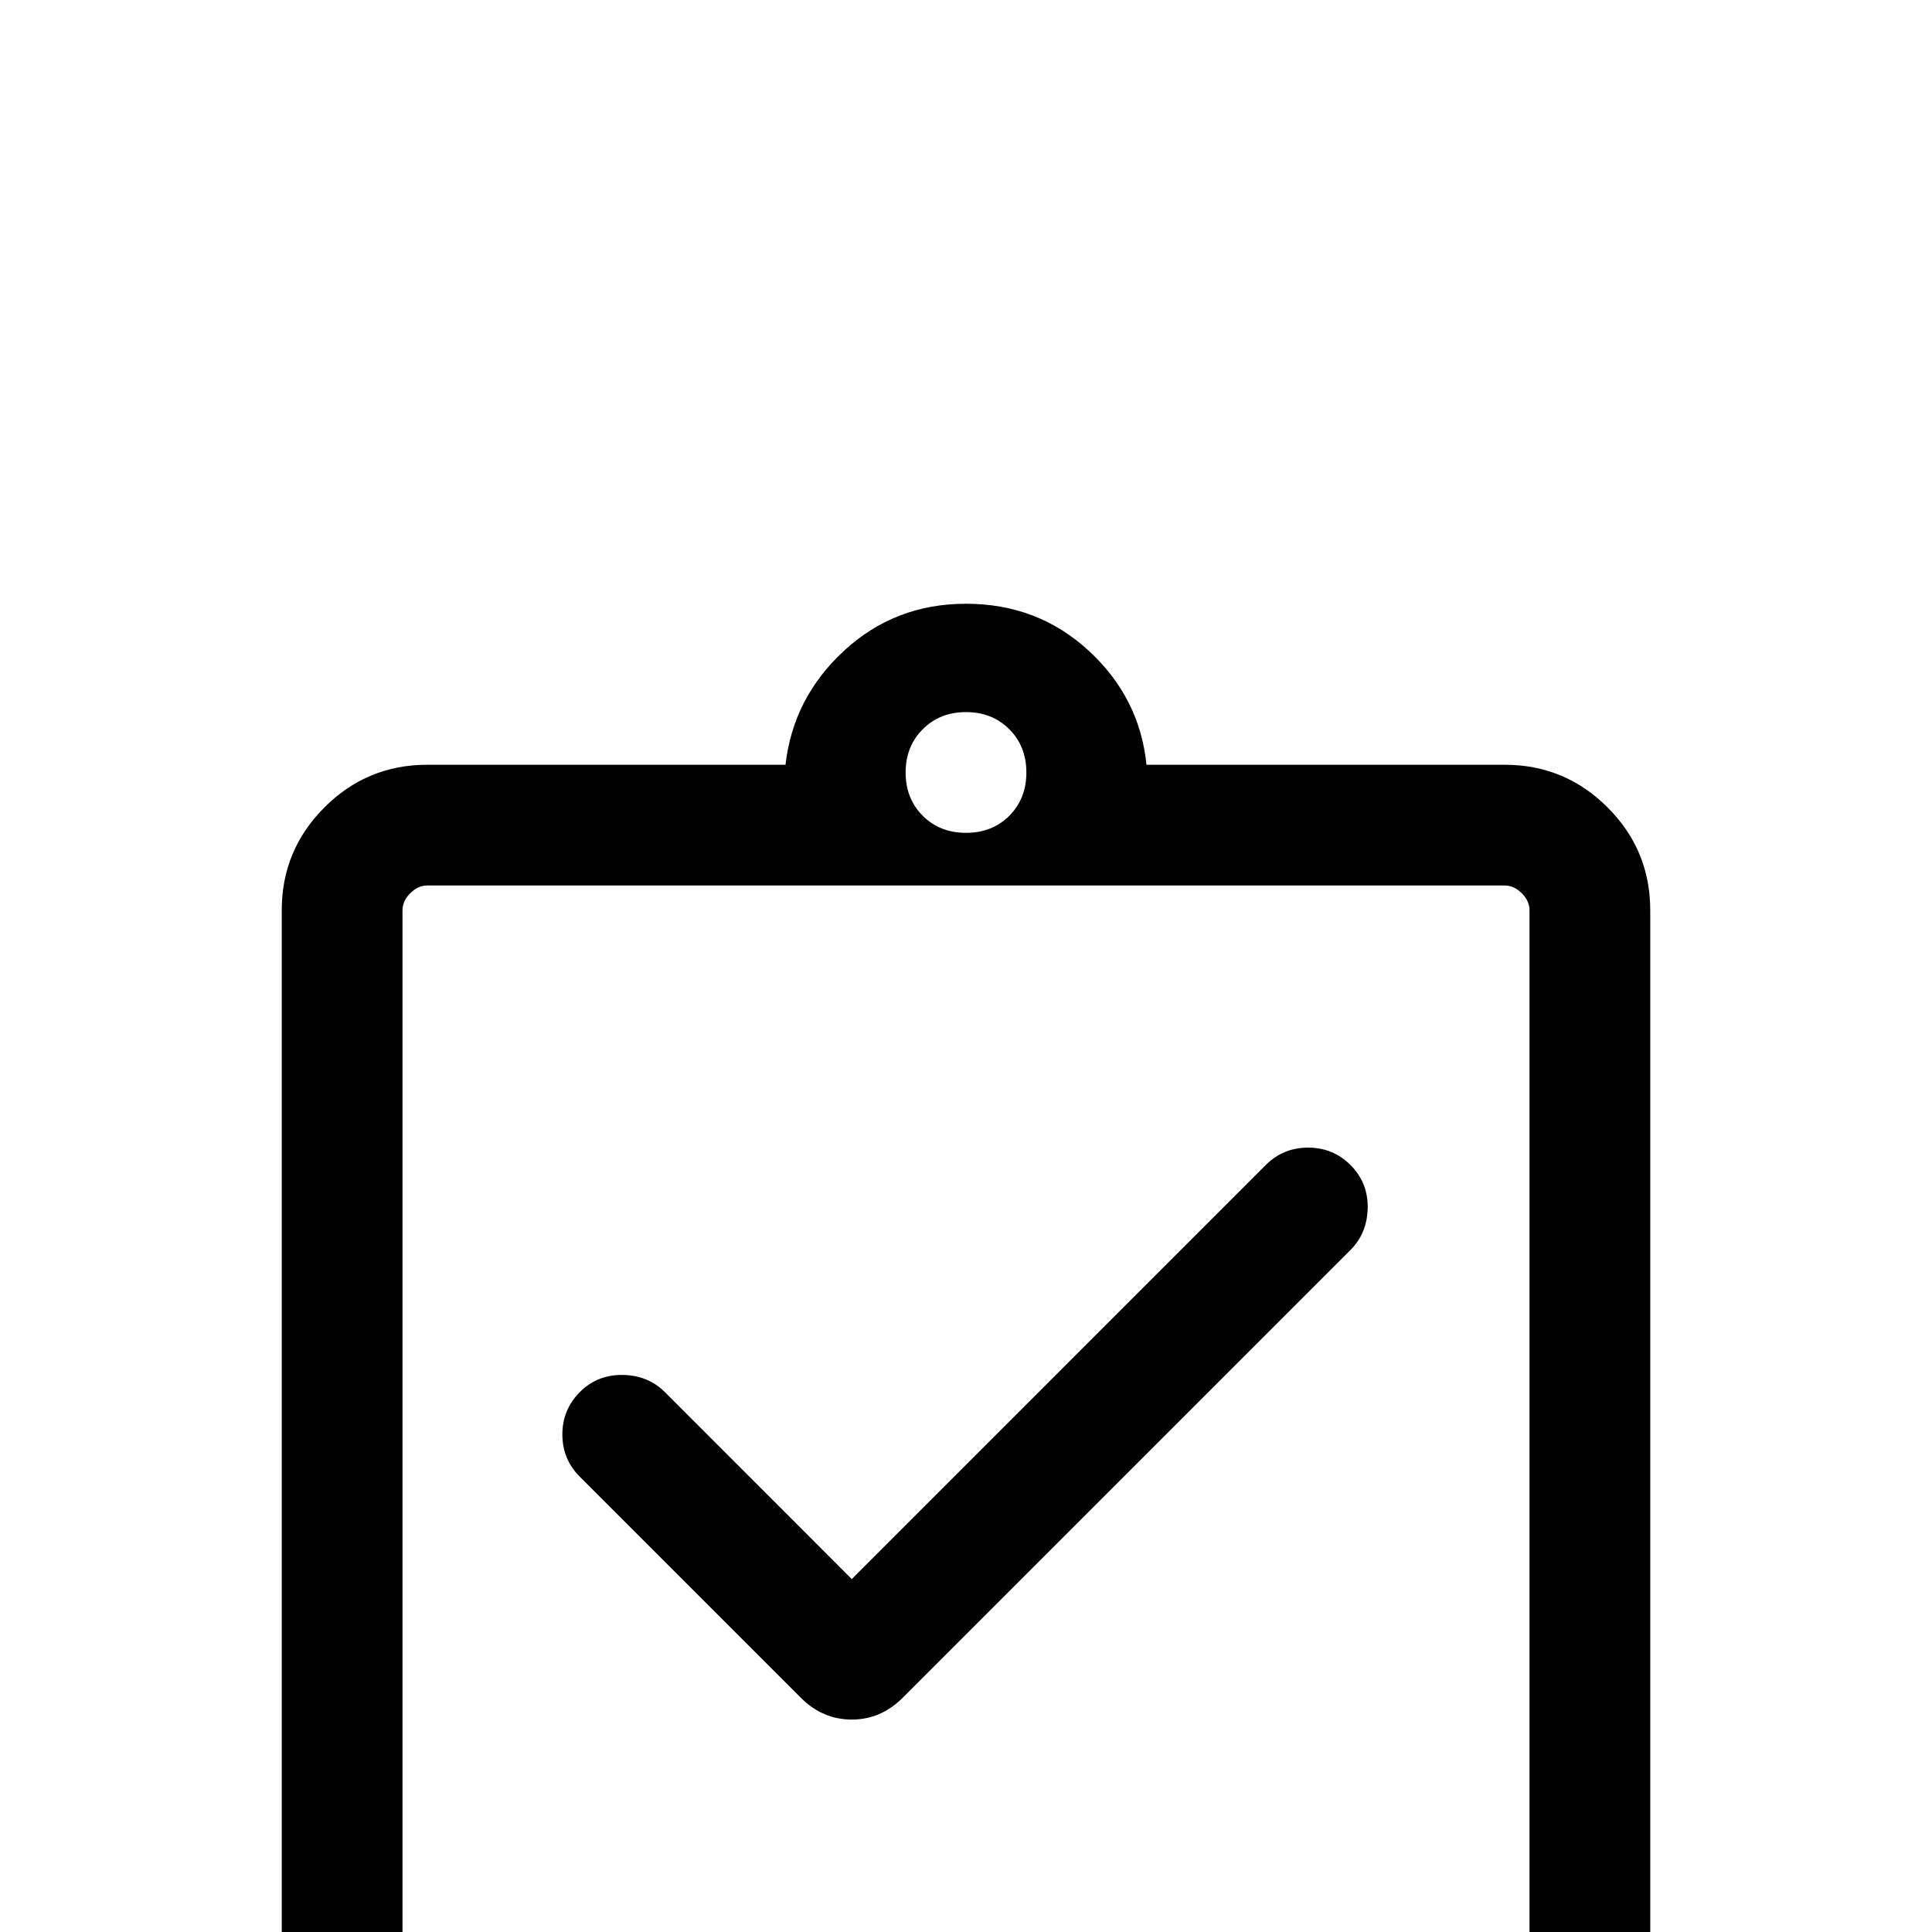
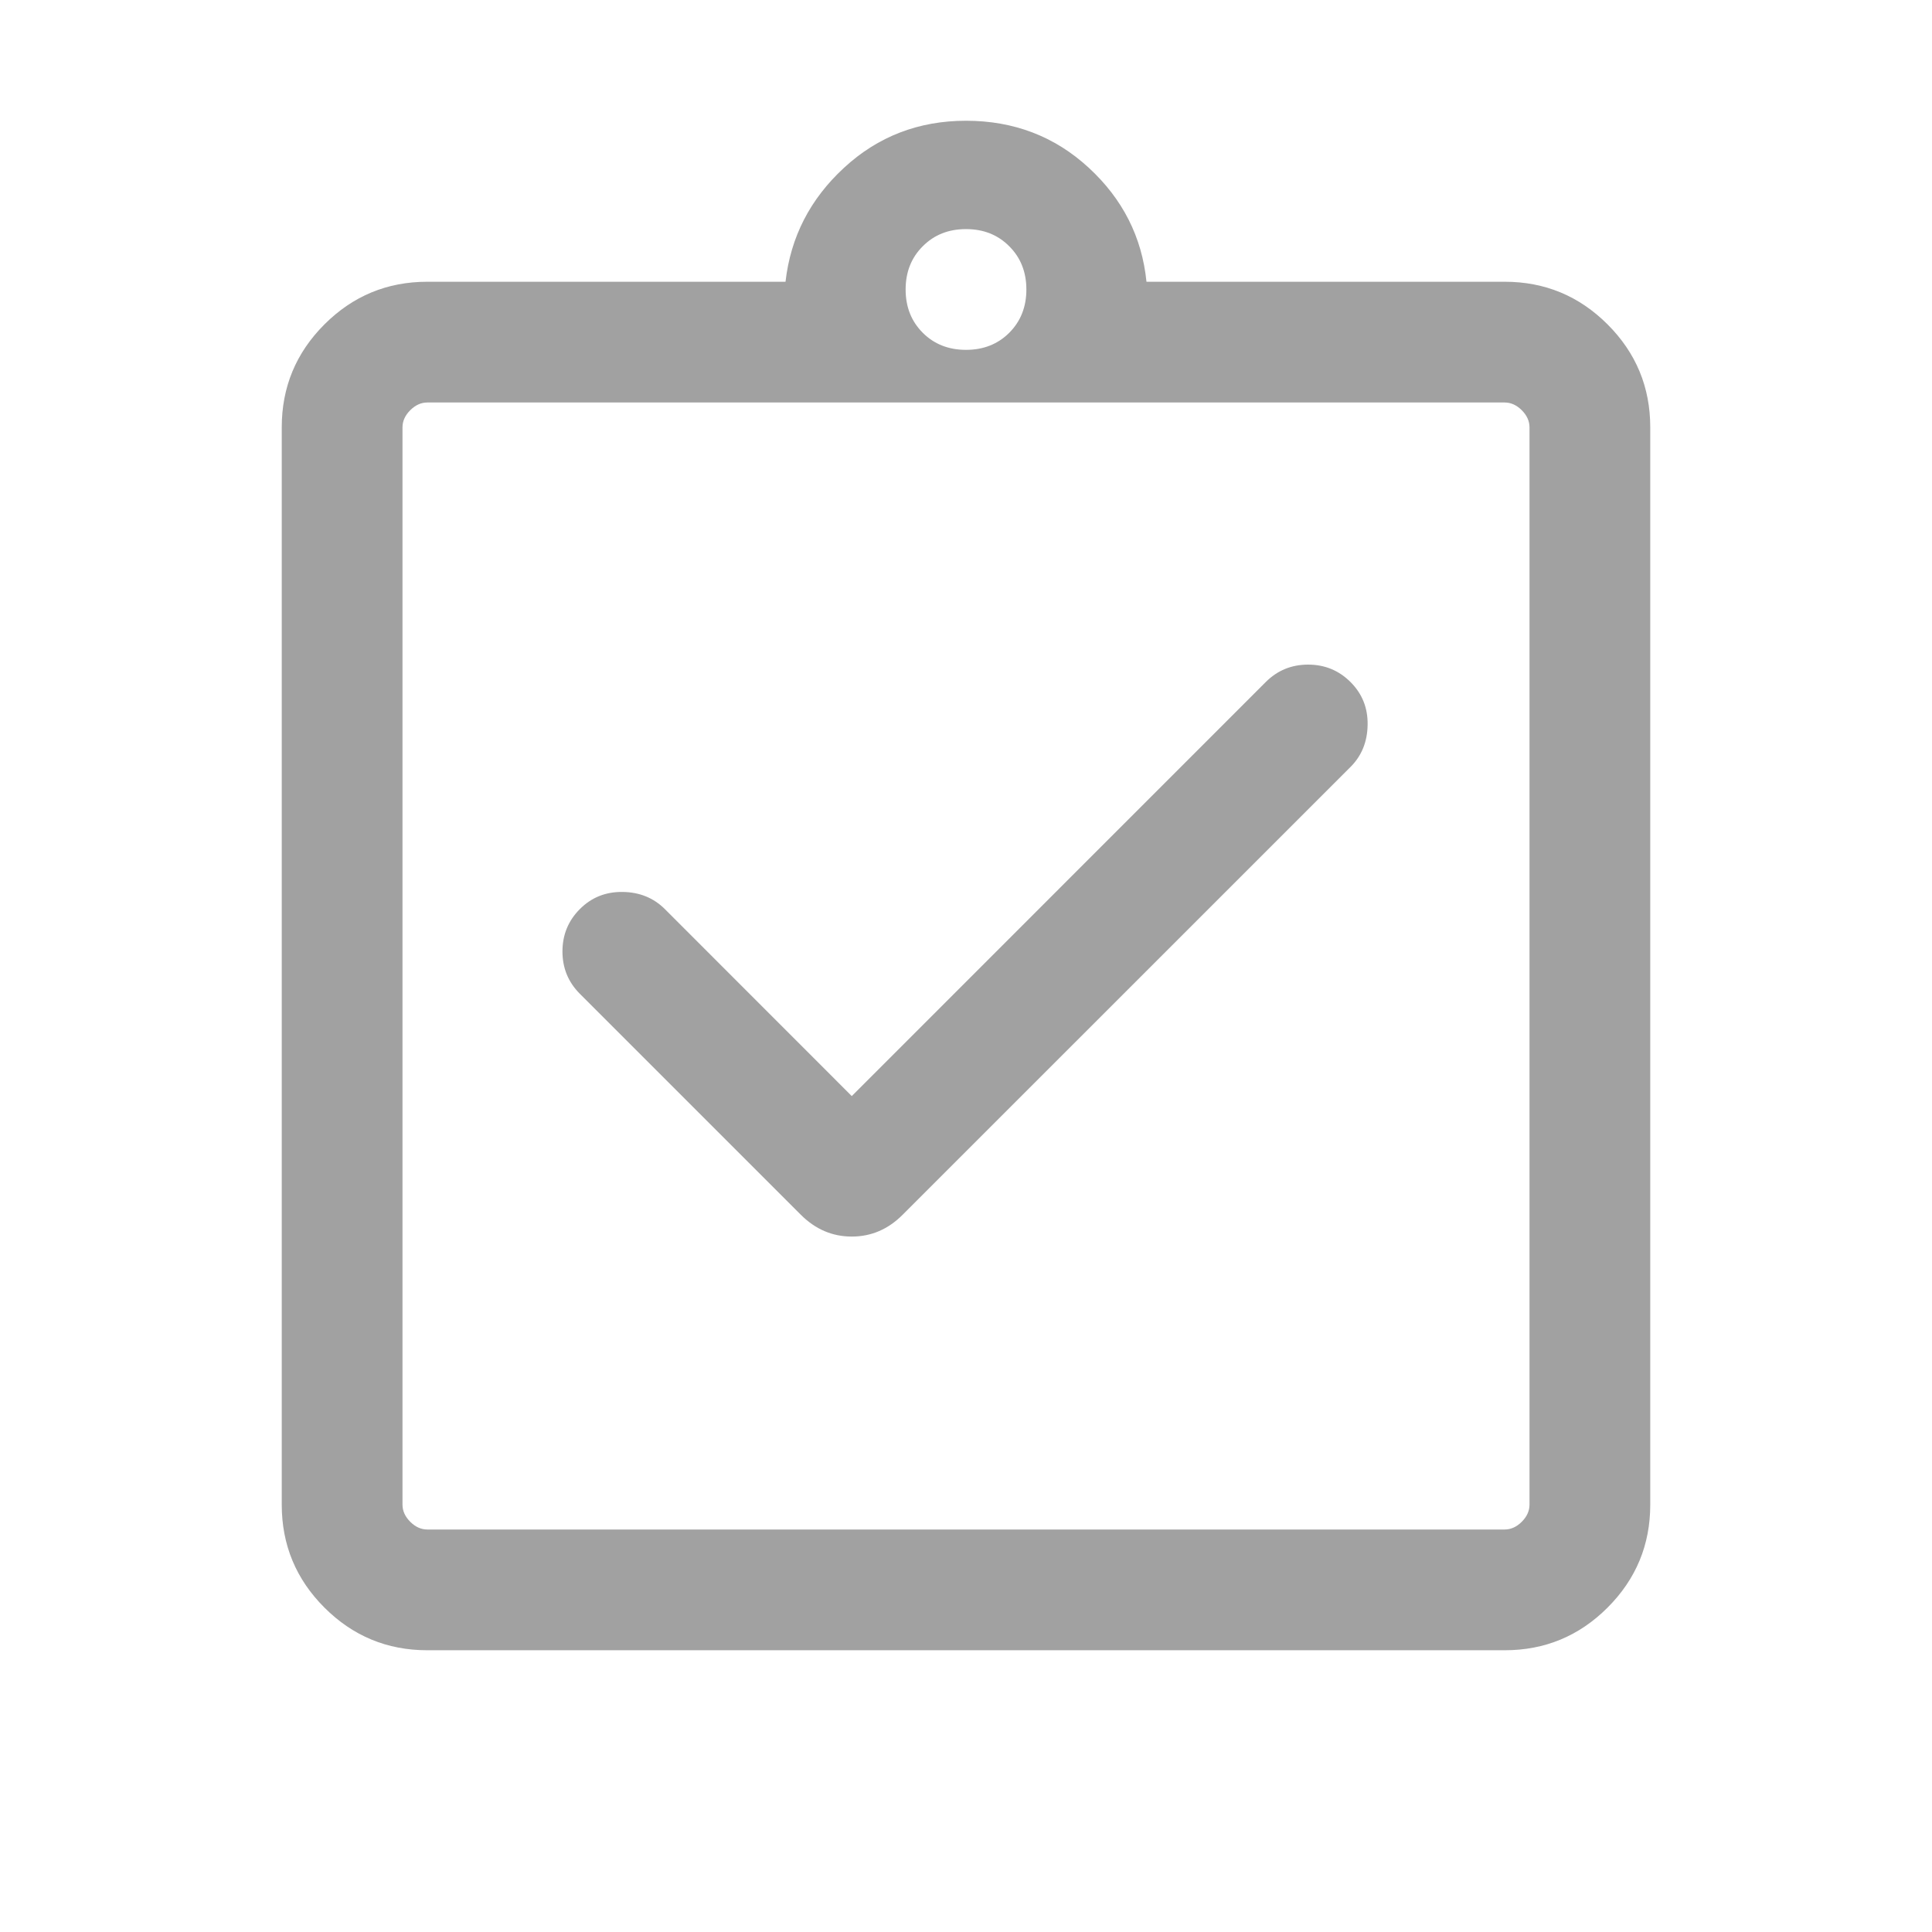
- <svg xmlns="http://www.w3.org/2000/svg" width="24" height="24" viewBox="422 200 24 24" fill="none">
-   <g>
-     <path d="M432.581 219.616L430.258 217.292C430.119 217.154 429.945 217.083 429.736 217.08C429.526 217.077 429.349 217.147 429.204 217.292C429.059 217.437 428.986 217.613 428.986 217.819C428.986 218.026 429.059 218.201 429.204 218.346L431.948 221.09C432.129 221.271 432.34 221.361 432.581 221.361C432.822 221.361 433.033 221.271 433.214 221.09L438.777 215.527C438.915 215.389 438.986 215.214 438.99 215.005C438.993 214.795 438.922 214.618 438.777 214.473C438.632 214.328 438.456 214.256 438.25 214.256C438.044 214.256 437.868 214.328 437.723 214.473L432.581 219.616ZM427.308 226.5C426.809 226.5 426.383 226.323 426.03 225.97C425.677 225.617 425.5 225.191 425.5 224.692V211.308C425.5 210.809 425.677 210.383 426.03 210.03C426.383 209.677 426.809 209.5 427.308 209.5H431.758C431.821 208.945 432.063 208.473 432.485 208.084C432.906 207.695 433.411 207.5 434 207.5C434.595 207.5 435.103 207.695 435.525 208.084C435.947 208.473 436.186 208.945 436.242 209.5H440.692C441.191 209.5 441.617 209.677 441.97 210.03C442.323 210.383 442.5 210.809 442.5 211.308V224.692C442.5 225.191 442.323 225.617 441.97 225.97C441.617 226.323 441.191 226.5 440.692 226.5H427.308ZM427.308 225H440.692C440.769 225 440.84 224.968 440.904 224.904C440.968 224.84 441 224.769 441 224.692V211.308C441 211.231 440.968 211.16 440.904 211.096C440.84 211.032 440.769 211 440.692 211H427.308C427.231 211 427.16 211.032 427.096 211.096C427.032 211.16 427 211.231 427 211.308V224.692C427 224.769 427.032 224.84 427.096 224.904C427.16 224.968 427.231 225 427.308 225ZM434.538 210.134C434.679 209.992 434.75 209.813 434.75 209.596C434.75 209.38 434.679 209.2 434.538 209.059C434.396 208.917 434.217 208.846 434 208.846C433.783 208.846 433.604 208.917 433.463 209.059C433.321 209.2 433.25 209.38 433.25 209.596C433.25 209.813 433.321 209.992 433.463 210.134C433.604 210.275 433.783 210.346 434 210.346C434.217 210.346 434.396 210.275 434.538 210.134Z" fill="currentColor" />
-   </g>
+ <svg xmlns="http://www.w3.org/2000/svg" width="24" height="24" viewBox="0 0 24 24" fill="none">
+   <path d="M10.581 13.616L8.258 11.292C8.119 11.154 7.945 11.083 7.736 11.08C7.526 11.077 7.349 11.147 7.204 11.292C7.059 11.437 6.987 11.613 6.987 11.819C6.987 12.026 7.059 12.201 7.204 12.346L9.948 15.09C10.129 15.271 10.34 15.361 10.581 15.361C10.822 15.361 11.033 15.271 11.213 15.09L16.777 9.527C16.915 9.389 16.986 9.214 16.989 9.005C16.993 8.795 16.922 8.618 16.777 8.473C16.632 8.328 16.456 8.256 16.25 8.256C16.044 8.256 15.868 8.328 15.723 8.473L10.581 13.616ZM5.308 20.5C4.809 20.5 4.383 20.323 4.03 19.97C3.677 19.617 3.5 19.191 3.5 18.692V5.308C3.5 4.809 3.677 4.383 4.03 4.03C4.383 3.677 4.809 3.5 5.308 3.5H9.758C9.821 2.945 10.063 2.473 10.485 2.084C10.906 1.695 11.412 1.5 12 1.5C12.595 1.5 13.103 1.695 13.525 2.084C13.947 2.473 14.186 2.945 14.242 3.5H18.692C19.191 3.5 19.617 3.677 19.97 4.03C20.323 4.383 20.5 4.809 20.5 5.308V18.692C20.5 19.191 20.323 19.617 19.97 19.97C19.617 20.323 19.191 20.5 18.692 20.5H5.308ZM5.308 19H18.692C18.769 19 18.84 18.968 18.904 18.904C18.968 18.84 19 18.769 19 18.692V5.308C19 5.231 18.968 5.16 18.904 5.096C18.84 5.032 18.769 5 18.692 5H5.308C5.231 5 5.16 5.032 5.096 5.096C5.032 5.16 5 5.231 5 5.308V18.692C5 18.769 5.032 18.84 5.096 18.904C5.16 18.968 5.231 19 5.308 19ZM12.537 4.134C12.679 3.992 12.75 3.813 12.75 3.596C12.75 3.38 12.679 3.2 12.537 3.059C12.396 2.917 12.217 2.846 12 2.846C11.783 2.846 11.604 2.917 11.463 3.059C11.321 3.2 11.25 3.38 11.25 3.596C11.25 3.813 11.321 3.992 11.463 4.134C11.604 4.275 11.783 4.346 12 4.346C12.217 4.346 12.396 4.275 12.537 4.134Z" fill="#A1A1A1" />
</svg>
